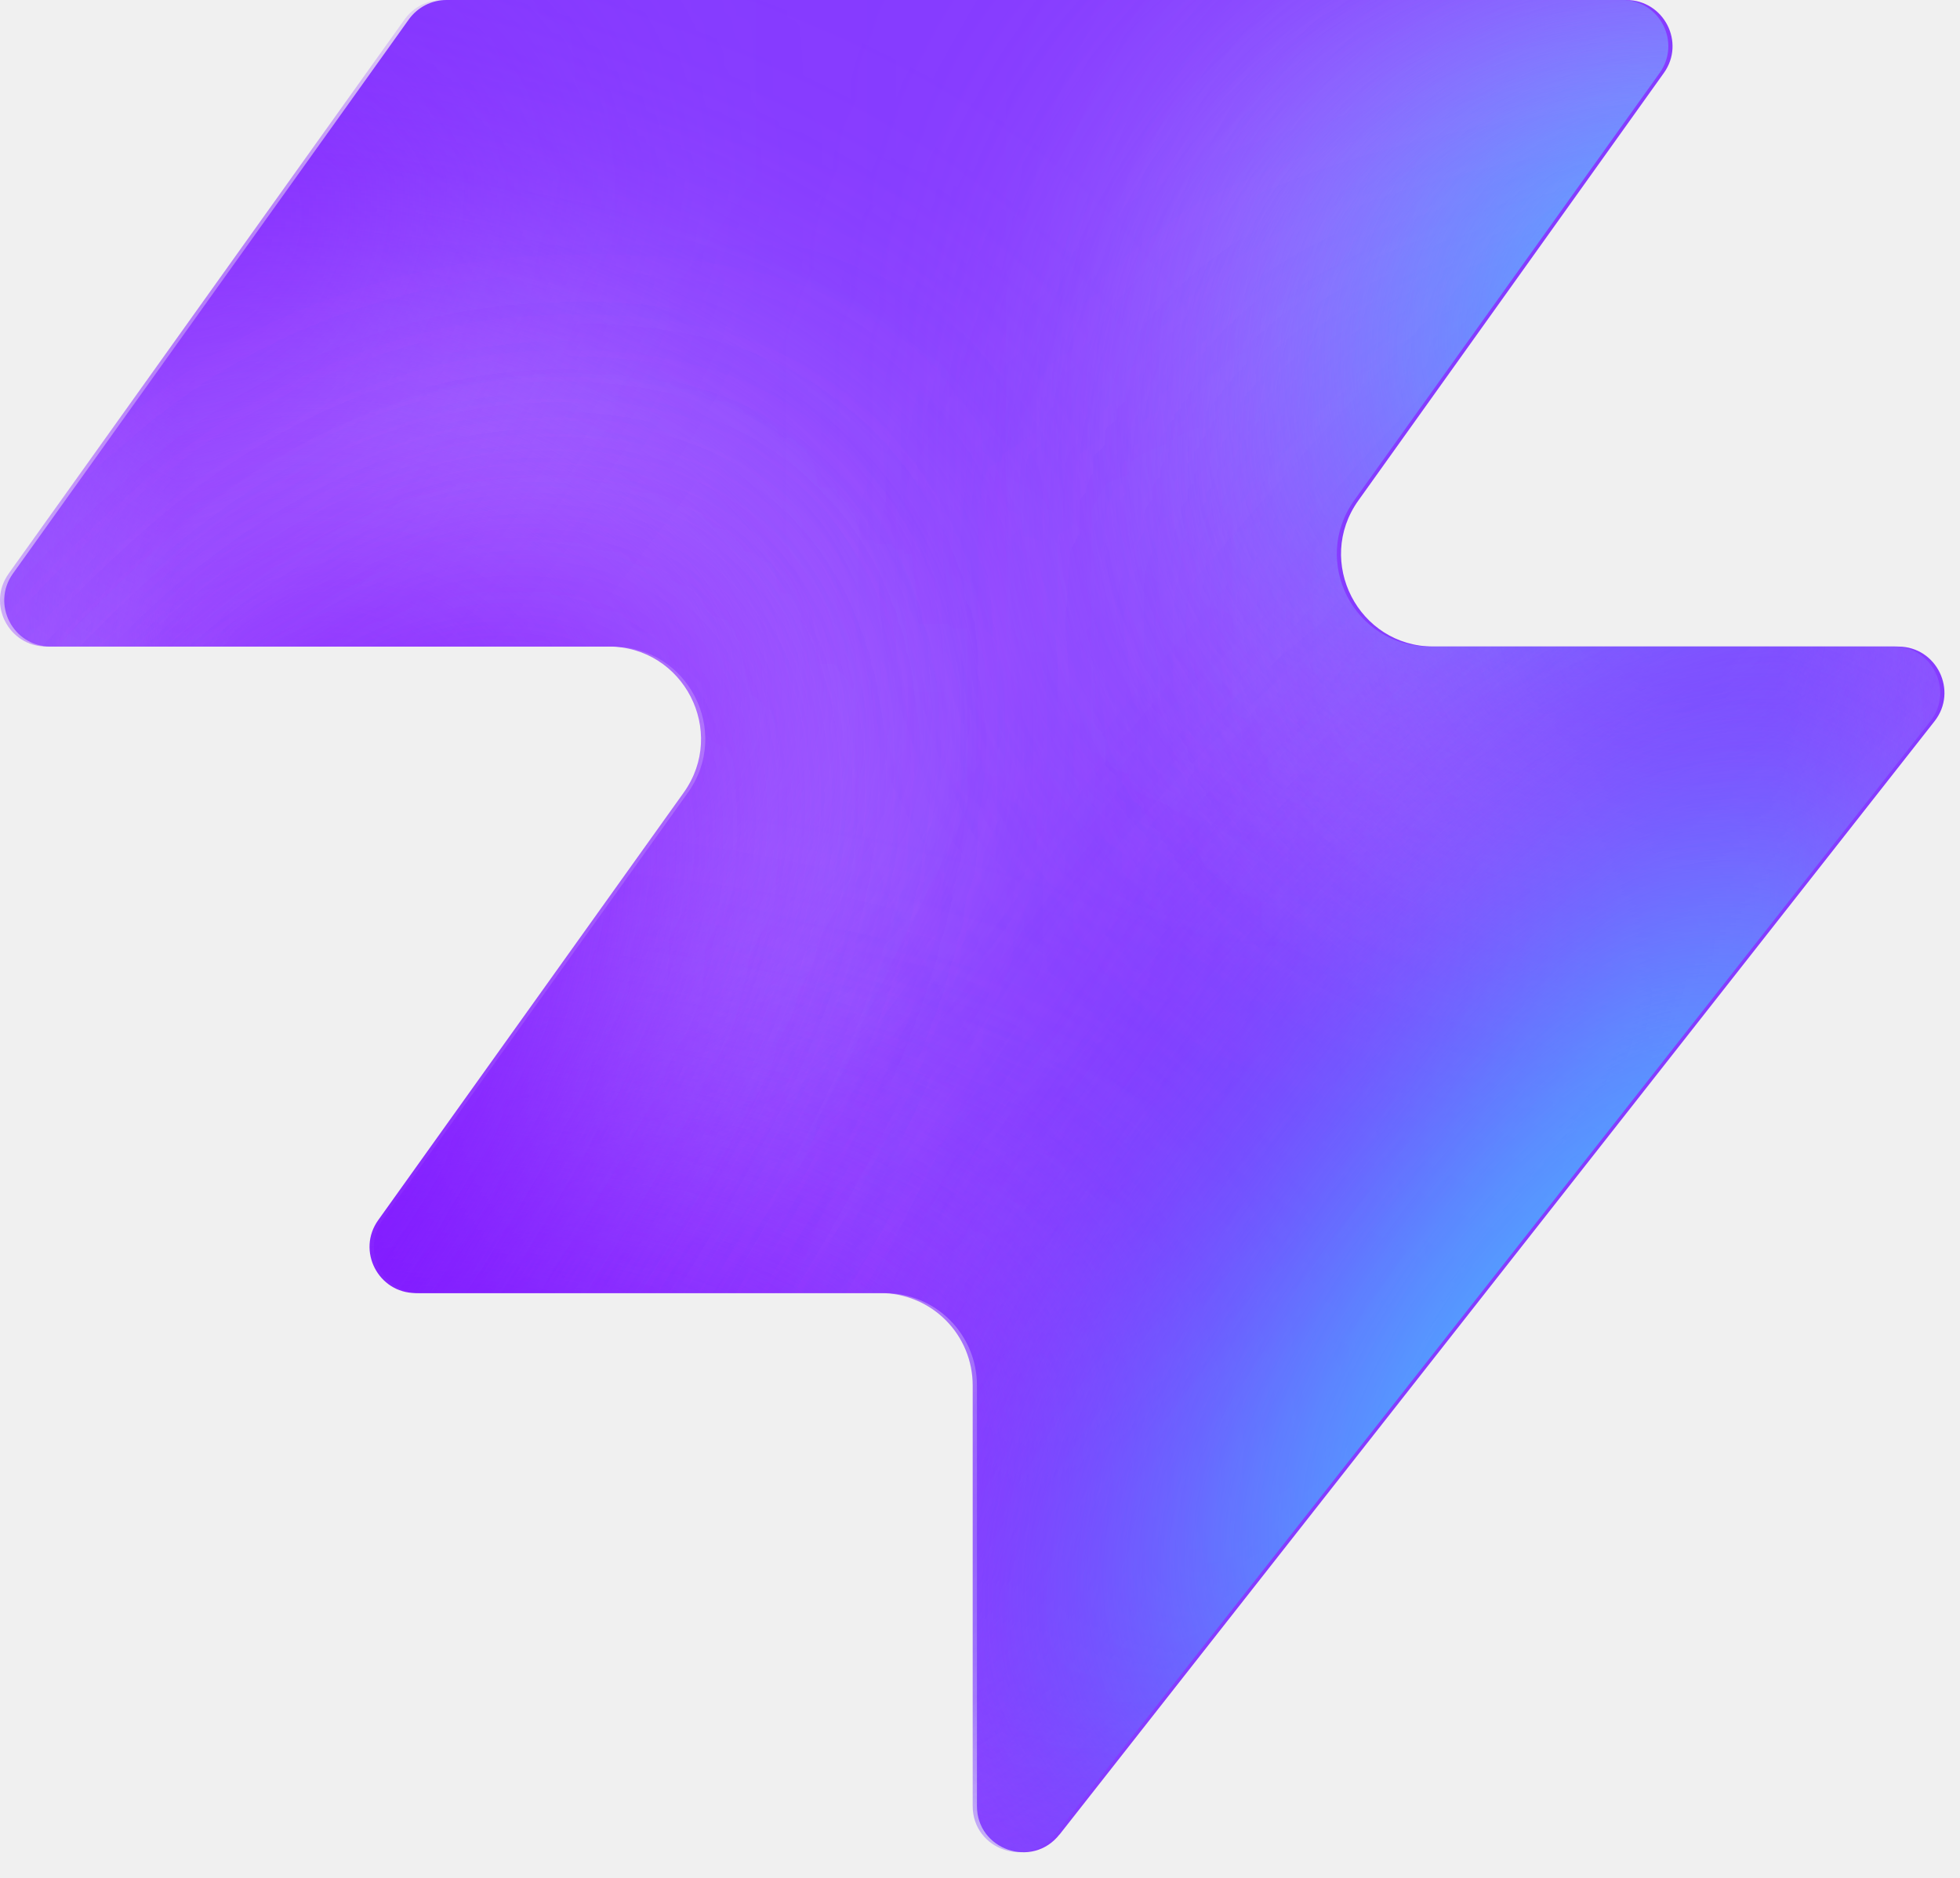
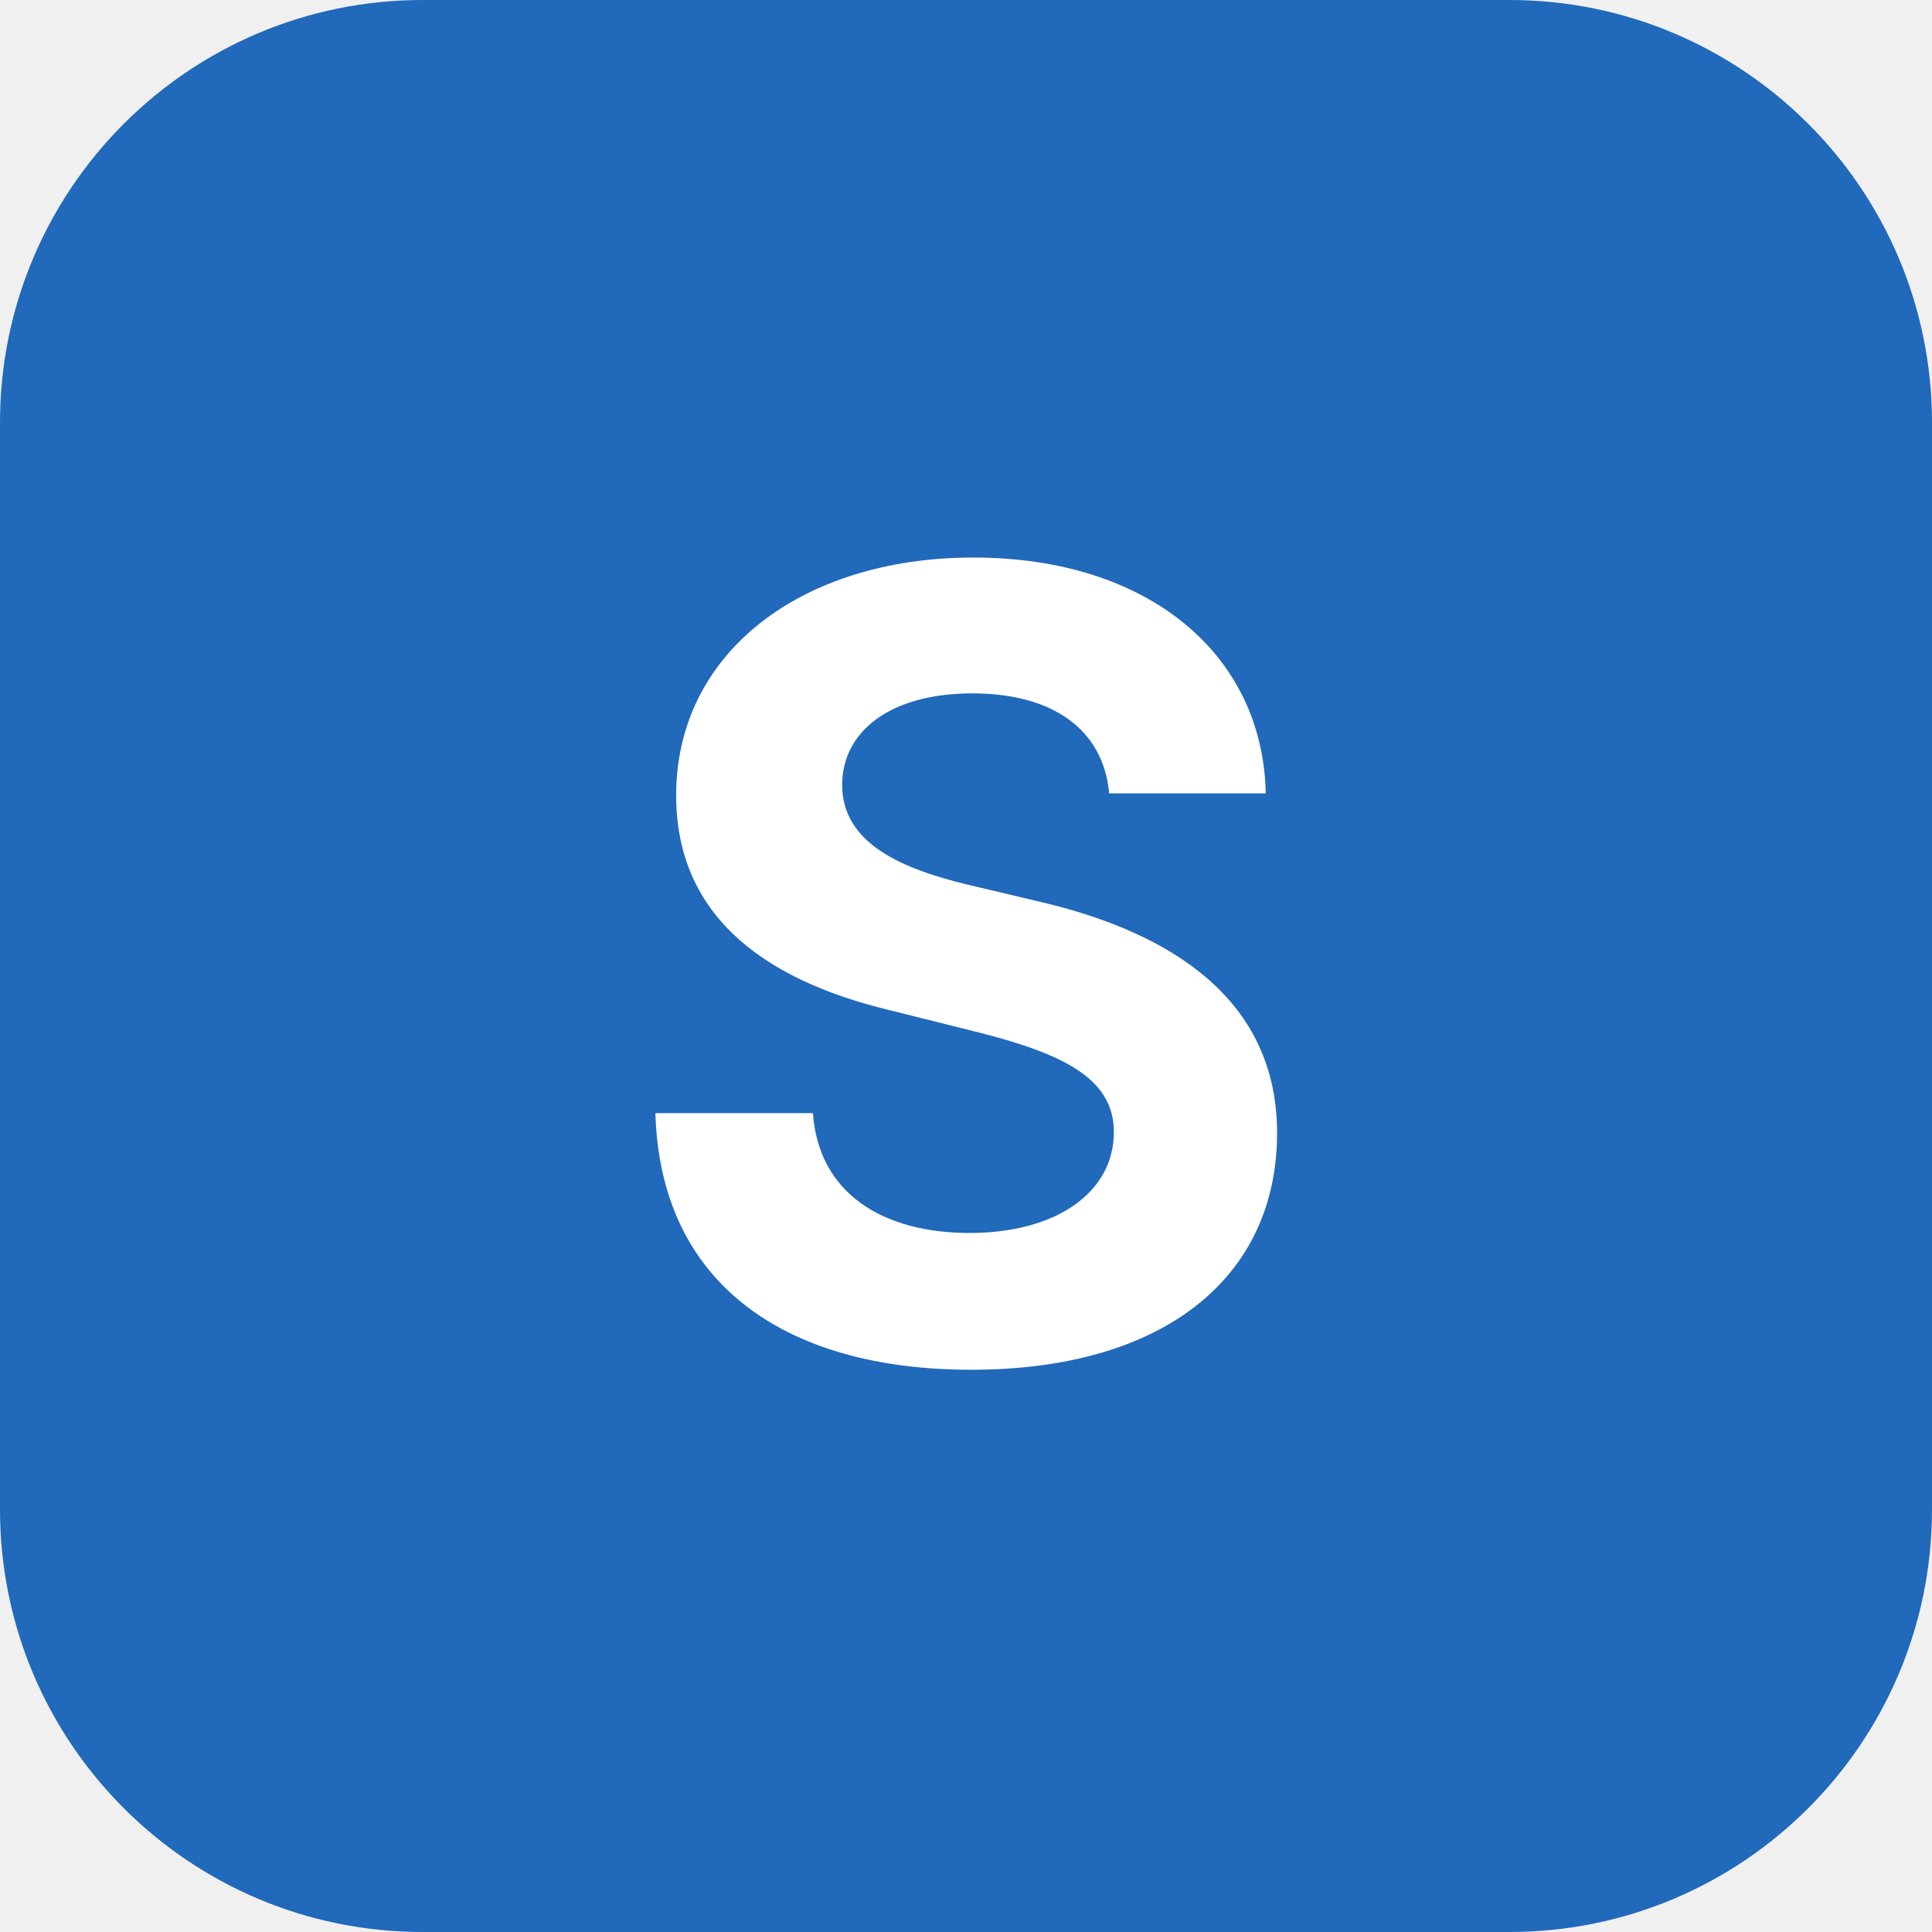
- <svg xmlns="http://www.w3.org/2000/svg" width="48" height="46" fill="none" viewBox="0 0 48 46">
-   <path fill="#863bff" d="M25.946 44.938c-.664.845-2.021.375-2.021-.698V33.937a2.26 2.26 0 0 0-2.262-2.262H10.287c-.92 0-1.456-1.04-.92-1.788l7.48-10.471c1.07-1.497 0-3.578-1.842-3.578H1.237c-.92 0-1.456-1.04-.92-1.788L10.013.474c.214-.297.556-.474.92-.474h28.894c.92 0 1.456 1.04.92 1.788l-7.48 10.471c-1.07 1.498 0 3.579 1.842 3.579h11.377c.943 0 1.473 1.088.89 1.83L25.947 44.94z" style="fill:#863bff;fill:color(display-p3 .525 .23 1);fill-opacity:1" />
-   <mask id="a" width="48" height="46" x="0" y="0" maskUnits="userSpaceOnUse" style="mask-type:alpha">
-     <path fill="#000" d="M25.842 44.938c-.664.844-2.021.375-2.021-.698V33.937a2.26 2.26 0 0 0-2.262-2.262H10.183c-.92 0-1.456-1.04-.92-1.788l7.48-10.471c1.07-1.498 0-3.579-1.842-3.579H1.133c-.92 0-1.456-1.04-.92-1.787L9.91.473c.214-.297.556-.474.92-.474h28.894c.92 0 1.456 1.04.92 1.788l-7.48 10.471c-1.07 1.498 0 3.578 1.842 3.578h11.377c.943 0 1.473 1.088.89 1.832L25.843 44.94z" style="fill:#000;fill-opacity:1" />
-   </mask>
-   <g mask="url(#a)">
-     <g filter="url(#b)">
-       <ellipse cx="5.508" cy="14.704" fill="#ede6ff" rx="5.508" ry="14.704" style="fill:#ede6ff;fill:color(display-p3 .927 .903 1);fill-opacity:1" transform="matrix(.00324 1 1 -.00324 -4.47 31.516)" />
-     </g>
-     <g filter="url(#c)">
-       <ellipse cx="10.399" cy="29.851" fill="#ede6ff" rx="10.399" ry="29.851" style="fill:#ede6ff;fill:color(display-p3 .927 .903 1);fill-opacity:1" transform="matrix(.00324 1 1 -.00324 -39.328 7.883)" />
-     </g>
-     <g filter="url(#d)">
-       <ellipse cx="5.508" cy="30.487" fill="#7e14ff" rx="5.508" ry="30.487" style="fill:#7e14ff;fill:color(display-p3 .492 .077 1);fill-opacity:1" transform="rotate(89.814 -25.913 -14.639)scale(1 -1)" />
-     </g>
-     <g filter="url(#e)">
-       <ellipse cx="5.508" cy="30.599" fill="#7e14ff" rx="5.508" ry="30.599" style="fill:#7e14ff;fill:color(display-p3 .492 .077 1);fill-opacity:1" transform="rotate(89.814 -32.644 -3.334)scale(1 -1)" />
-     </g>
-     <g filter="url(#f)">
-       <ellipse cx="5.508" cy="30.599" fill="#7e14ff" rx="5.508" ry="30.599" style="fill:#7e14ff;fill:color(display-p3 .492 .077 1);fill-opacity:1" transform="matrix(.00324 1 1 -.00324 -34.34 30.47)" />
-     </g>
-     <g filter="url(#g)">
-       <ellipse cx="14.072" cy="22.078" fill="#ede6ff" rx="14.072" ry="22.078" style="fill:#ede6ff;fill:color(display-p3 .927 .903 1);fill-opacity:1" transform="rotate(93.35 24.506 48.493)scale(-1 1)" />
-     </g>
-     <g filter="url(#h)">
-       <ellipse cx="3.47" cy="21.501" fill="#7e14ff" rx="3.47" ry="21.501" style="fill:#7e14ff;fill:color(display-p3 .492 .077 1);fill-opacity:1" transform="rotate(89.009 28.708 47.59)scale(-1 1)" />
-     </g>
-     <g filter="url(#i)">
-       <ellipse cx="3.47" cy="21.501" fill="#7e14ff" rx="3.47" ry="21.501" style="fill:#7e14ff;fill:color(display-p3 .492 .077 1);fill-opacity:1" transform="rotate(89.009 28.708 47.59)scale(-1 1)" />
-     </g>
-     <g filter="url(#j)">
-       <ellipse cx=".387" cy="8.972" fill="#7e14ff" rx="4.407" ry="29.108" style="fill:#7e14ff;fill:color(display-p3 .492 .077 1);fill-opacity:1" transform="rotate(39.51 .387 8.972)" />
-     </g>
-     <g filter="url(#k)">
-       <ellipse cx="47.523" cy="-6.092" fill="#7e14ff" rx="4.407" ry="29.108" style="fill:#7e14ff;fill:color(display-p3 .492 .077 1);fill-opacity:1" transform="rotate(37.892 47.523 -6.092)" />
-     </g>
-     <g filter="url(#l)">
-       <ellipse cx="41.412" cy="6.333" fill="#47bfff" rx="5.971" ry="9.665" style="fill:#47bfff;fill:color(display-p3 .28 .748 1);fill-opacity:1" transform="rotate(37.892 41.412 6.333)" />
-     </g>
-     <g filter="url(#m)">
-       <ellipse cx="-1.879" cy="38.332" fill="#7e14ff" rx="4.407" ry="29.108" style="fill:#7e14ff;fill:color(display-p3 .492 .077 1);fill-opacity:1" transform="rotate(37.892 -1.88 38.332)" />
-     </g>
-     <g filter="url(#n)">
-       <ellipse cx="-1.879" cy="38.332" fill="#7e14ff" rx="4.407" ry="29.108" style="fill:#7e14ff;fill:color(display-p3 .492 .077 1);fill-opacity:1" transform="rotate(37.892 -1.88 38.332)" />
-     </g>
-     <g filter="url(#o)">
-       <ellipse cx="35.651" cy="29.907" fill="#7e14ff" rx="4.407" ry="29.108" style="fill:#7e14ff;fill:color(display-p3 .492 .077 1);fill-opacity:1" transform="rotate(37.892 35.651 29.907)" />
-     </g>
-     <g filter="url(#p)">
-       <ellipse cx="38.418" cy="32.4" fill="#47bfff" rx="5.971" ry="15.297" style="fill:#47bfff;fill:color(display-p3 .28 .748 1);fill-opacity:1" transform="rotate(37.892 38.418 32.4)" />
-     </g>
-   </g>
-   <defs>
-     <filter id="b" width="60.045" height="41.654" x="-19.77" y="16.149" color-interpolation-filters="sRGB" filterUnits="userSpaceOnUse">
-       <feFlood flood-opacity="0" result="BackgroundImageFix" />
-       <feBlend in="SourceGraphic" in2="BackgroundImageFix" result="shape" />
-       <feGaussianBlur result="effect1_foregroundBlur_2002_17158" stdDeviation="7.659" />
-     </filter>
-     <filter id="c" width="90.34" height="51.437" x="-54.613" y="-7.533" color-interpolation-filters="sRGB" filterUnits="userSpaceOnUse">
-       <feFlood flood-opacity="0" result="BackgroundImageFix" />
-       <feBlend in="SourceGraphic" in2="BackgroundImageFix" result="shape" />
-       <feGaussianBlur result="effect1_foregroundBlur_2002_17158" stdDeviation="7.659" />
-     </filter>
-     <filter id="d" width="79.355" height="29.4" x="-49.64" y="2.03" color-interpolation-filters="sRGB" filterUnits="userSpaceOnUse">
-       <feFlood flood-opacity="0" result="BackgroundImageFix" />
-       <feBlend in="SourceGraphic" in2="BackgroundImageFix" result="shape" />
-       <feGaussianBlur result="effect1_foregroundBlur_2002_17158" stdDeviation="4.596" />
-     </filter>
-     <filter id="e" width="79.579" height="29.4" x="-45.045" y="20.029" color-interpolation-filters="sRGB" filterUnits="userSpaceOnUse">
-       <feFlood flood-opacity="0" result="BackgroundImageFix" />
-       <feBlend in="SourceGraphic" in2="BackgroundImageFix" result="shape" />
-       <feGaussianBlur result="effect1_foregroundBlur_2002_17158" stdDeviation="4.596" />
-     </filter>
-     <filter id="f" width="79.579" height="29.4" x="-43.513" y="21.178" color-interpolation-filters="sRGB" filterUnits="userSpaceOnUse">
-       <feFlood flood-opacity="0" result="BackgroundImageFix" />
-       <feBlend in="SourceGraphic" in2="BackgroundImageFix" result="shape" />
-       <feGaussianBlur result="effect1_foregroundBlur_2002_17158" stdDeviation="4.596" />
-     </filter>
-     <filter id="g" width="74.749" height="58.852" x="15.756" y="-17.901" color-interpolation-filters="sRGB" filterUnits="userSpaceOnUse">
-       <feFlood flood-opacity="0" result="BackgroundImageFix" />
-       <feBlend in="SourceGraphic" in2="BackgroundImageFix" result="shape" />
-       <feGaussianBlur result="effect1_foregroundBlur_2002_17158" stdDeviation="7.659" />
-     </filter>
-     <filter id="h" width="61.377" height="25.362" x="23.548" y="2.284" color-interpolation-filters="sRGB" filterUnits="userSpaceOnUse">
-       <feFlood flood-opacity="0" result="BackgroundImageFix" />
-       <feBlend in="SourceGraphic" in2="BackgroundImageFix" result="shape" />
-       <feGaussianBlur result="effect1_foregroundBlur_2002_17158" stdDeviation="4.596" />
-     </filter>
-     <filter id="i" width="61.377" height="25.362" x="23.548" y="2.284" color-interpolation-filters="sRGB" filterUnits="userSpaceOnUse">
-       <feFlood flood-opacity="0" result="BackgroundImageFix" />
-       <feBlend in="SourceGraphic" in2="BackgroundImageFix" result="shape" />
-       <feGaussianBlur result="effect1_foregroundBlur_2002_17158" stdDeviation="4.596" />
-     </filter>
-     <filter id="j" width="56.045" height="63.649" x="-27.636" y="-22.853" color-interpolation-filters="sRGB" filterUnits="userSpaceOnUse">
-       <feFlood flood-opacity="0" result="BackgroundImageFix" />
-       <feBlend in="SourceGraphic" in2="BackgroundImageFix" result="shape" />
-       <feGaussianBlur result="effect1_foregroundBlur_2002_17158" stdDeviation="4.596" />
-     </filter>
-     <filter id="k" width="54.814" height="64.646" x="20.116" y="-38.415" color-interpolation-filters="sRGB" filterUnits="userSpaceOnUse">
-       <feFlood flood-opacity="0" result="BackgroundImageFix" />
-       <feBlend in="SourceGraphic" in2="BackgroundImageFix" result="shape" />
-       <feGaussianBlur result="effect1_foregroundBlur_2002_17158" stdDeviation="4.596" />
-     </filter>
-     <filter id="l" width="33.541" height="35.313" x="24.641" y="-11.323" color-interpolation-filters="sRGB" filterUnits="userSpaceOnUse">
-       <feFlood flood-opacity="0" result="BackgroundImageFix" />
-       <feBlend in="SourceGraphic" in2="BackgroundImageFix" result="shape" />
-       <feGaussianBlur result="effect1_foregroundBlur_2002_17158" stdDeviation="4.596" />
-     </filter>
-     <filter id="m" width="54.814" height="64.646" x="-29.286" y="6.009" color-interpolation-filters="sRGB" filterUnits="userSpaceOnUse">
-       <feFlood flood-opacity="0" result="BackgroundImageFix" />
-       <feBlend in="SourceGraphic" in2="BackgroundImageFix" result="shape" />
-       <feGaussianBlur result="effect1_foregroundBlur_2002_17158" stdDeviation="4.596" />
-     </filter>
-     <filter id="n" width="54.814" height="64.646" x="-29.286" y="6.009" color-interpolation-filters="sRGB" filterUnits="userSpaceOnUse">
-       <feFlood flood-opacity="0" result="BackgroundImageFix" />
-       <feBlend in="SourceGraphic" in2="BackgroundImageFix" result="shape" />
-       <feGaussianBlur result="effect1_foregroundBlur_2002_17158" stdDeviation="4.596" />
-     </filter>
-     <filter id="o" width="54.814" height="64.646" x="8.244" y="-2.416" color-interpolation-filters="sRGB" filterUnits="userSpaceOnUse">
-       <feFlood flood-opacity="0" result="BackgroundImageFix" />
-       <feBlend in="SourceGraphic" in2="BackgroundImageFix" result="shape" />
-       <feGaussianBlur result="effect1_foregroundBlur_2002_17158" stdDeviation="4.596" />
-     </filter>
-     <filter id="p" width="39.409" height="43.623" x="18.713" y="10.588" color-interpolation-filters="sRGB" filterUnits="userSpaceOnUse">
-       <feFlood flood-opacity="0" result="BackgroundImageFix" />
-       <feBlend in="SourceGraphic" in2="BackgroundImageFix" result="shape" />
-       <feGaussianBlur result="effect1_foregroundBlur_2002_17158" stdDeviation="4.596" />
-     </filter>
-   </defs>
+ <svg xmlns="http://www.w3.org/2000/svg" width="32" height="32" viewBox="0 0 32 32">
+   <rect width="32" height="32" rx="7" fill="#2169ba" />
+   <text x="16" y="22.5" font-family="Inter, Arial, sans-serif" font-size="18" font-weight="700" text-anchor="middle" fill="#ffffff">S</text>
</svg>
